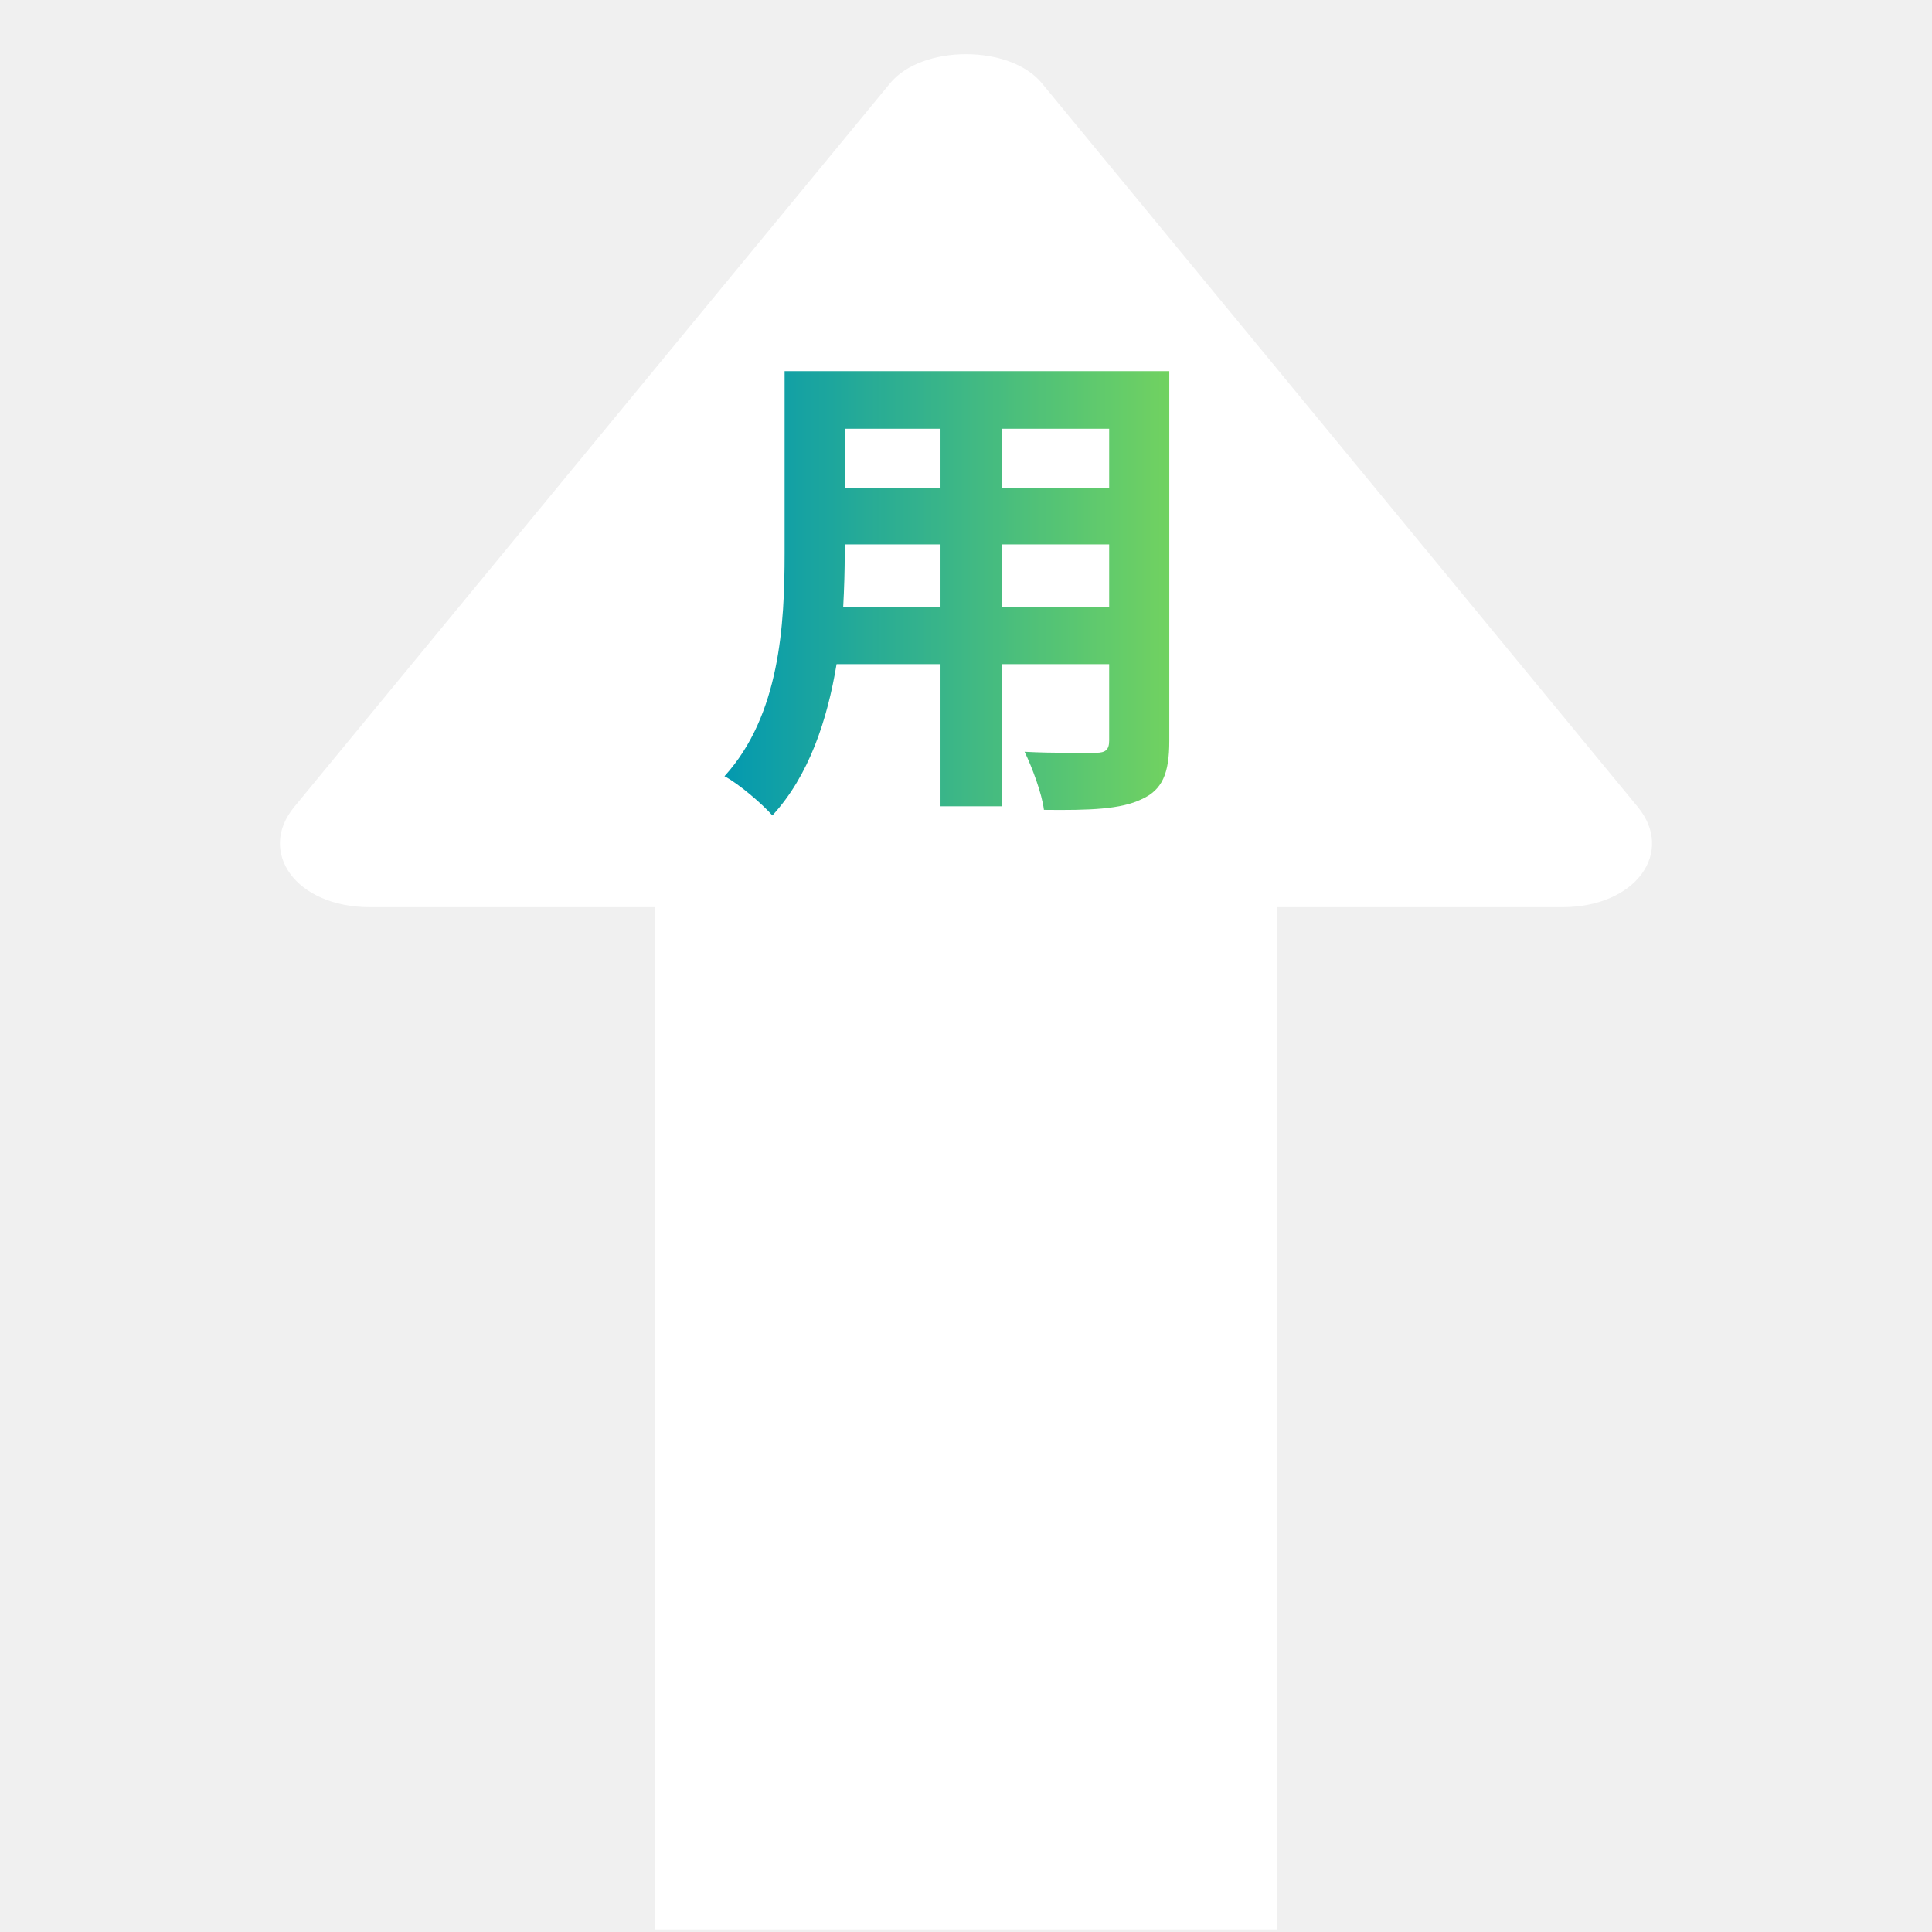
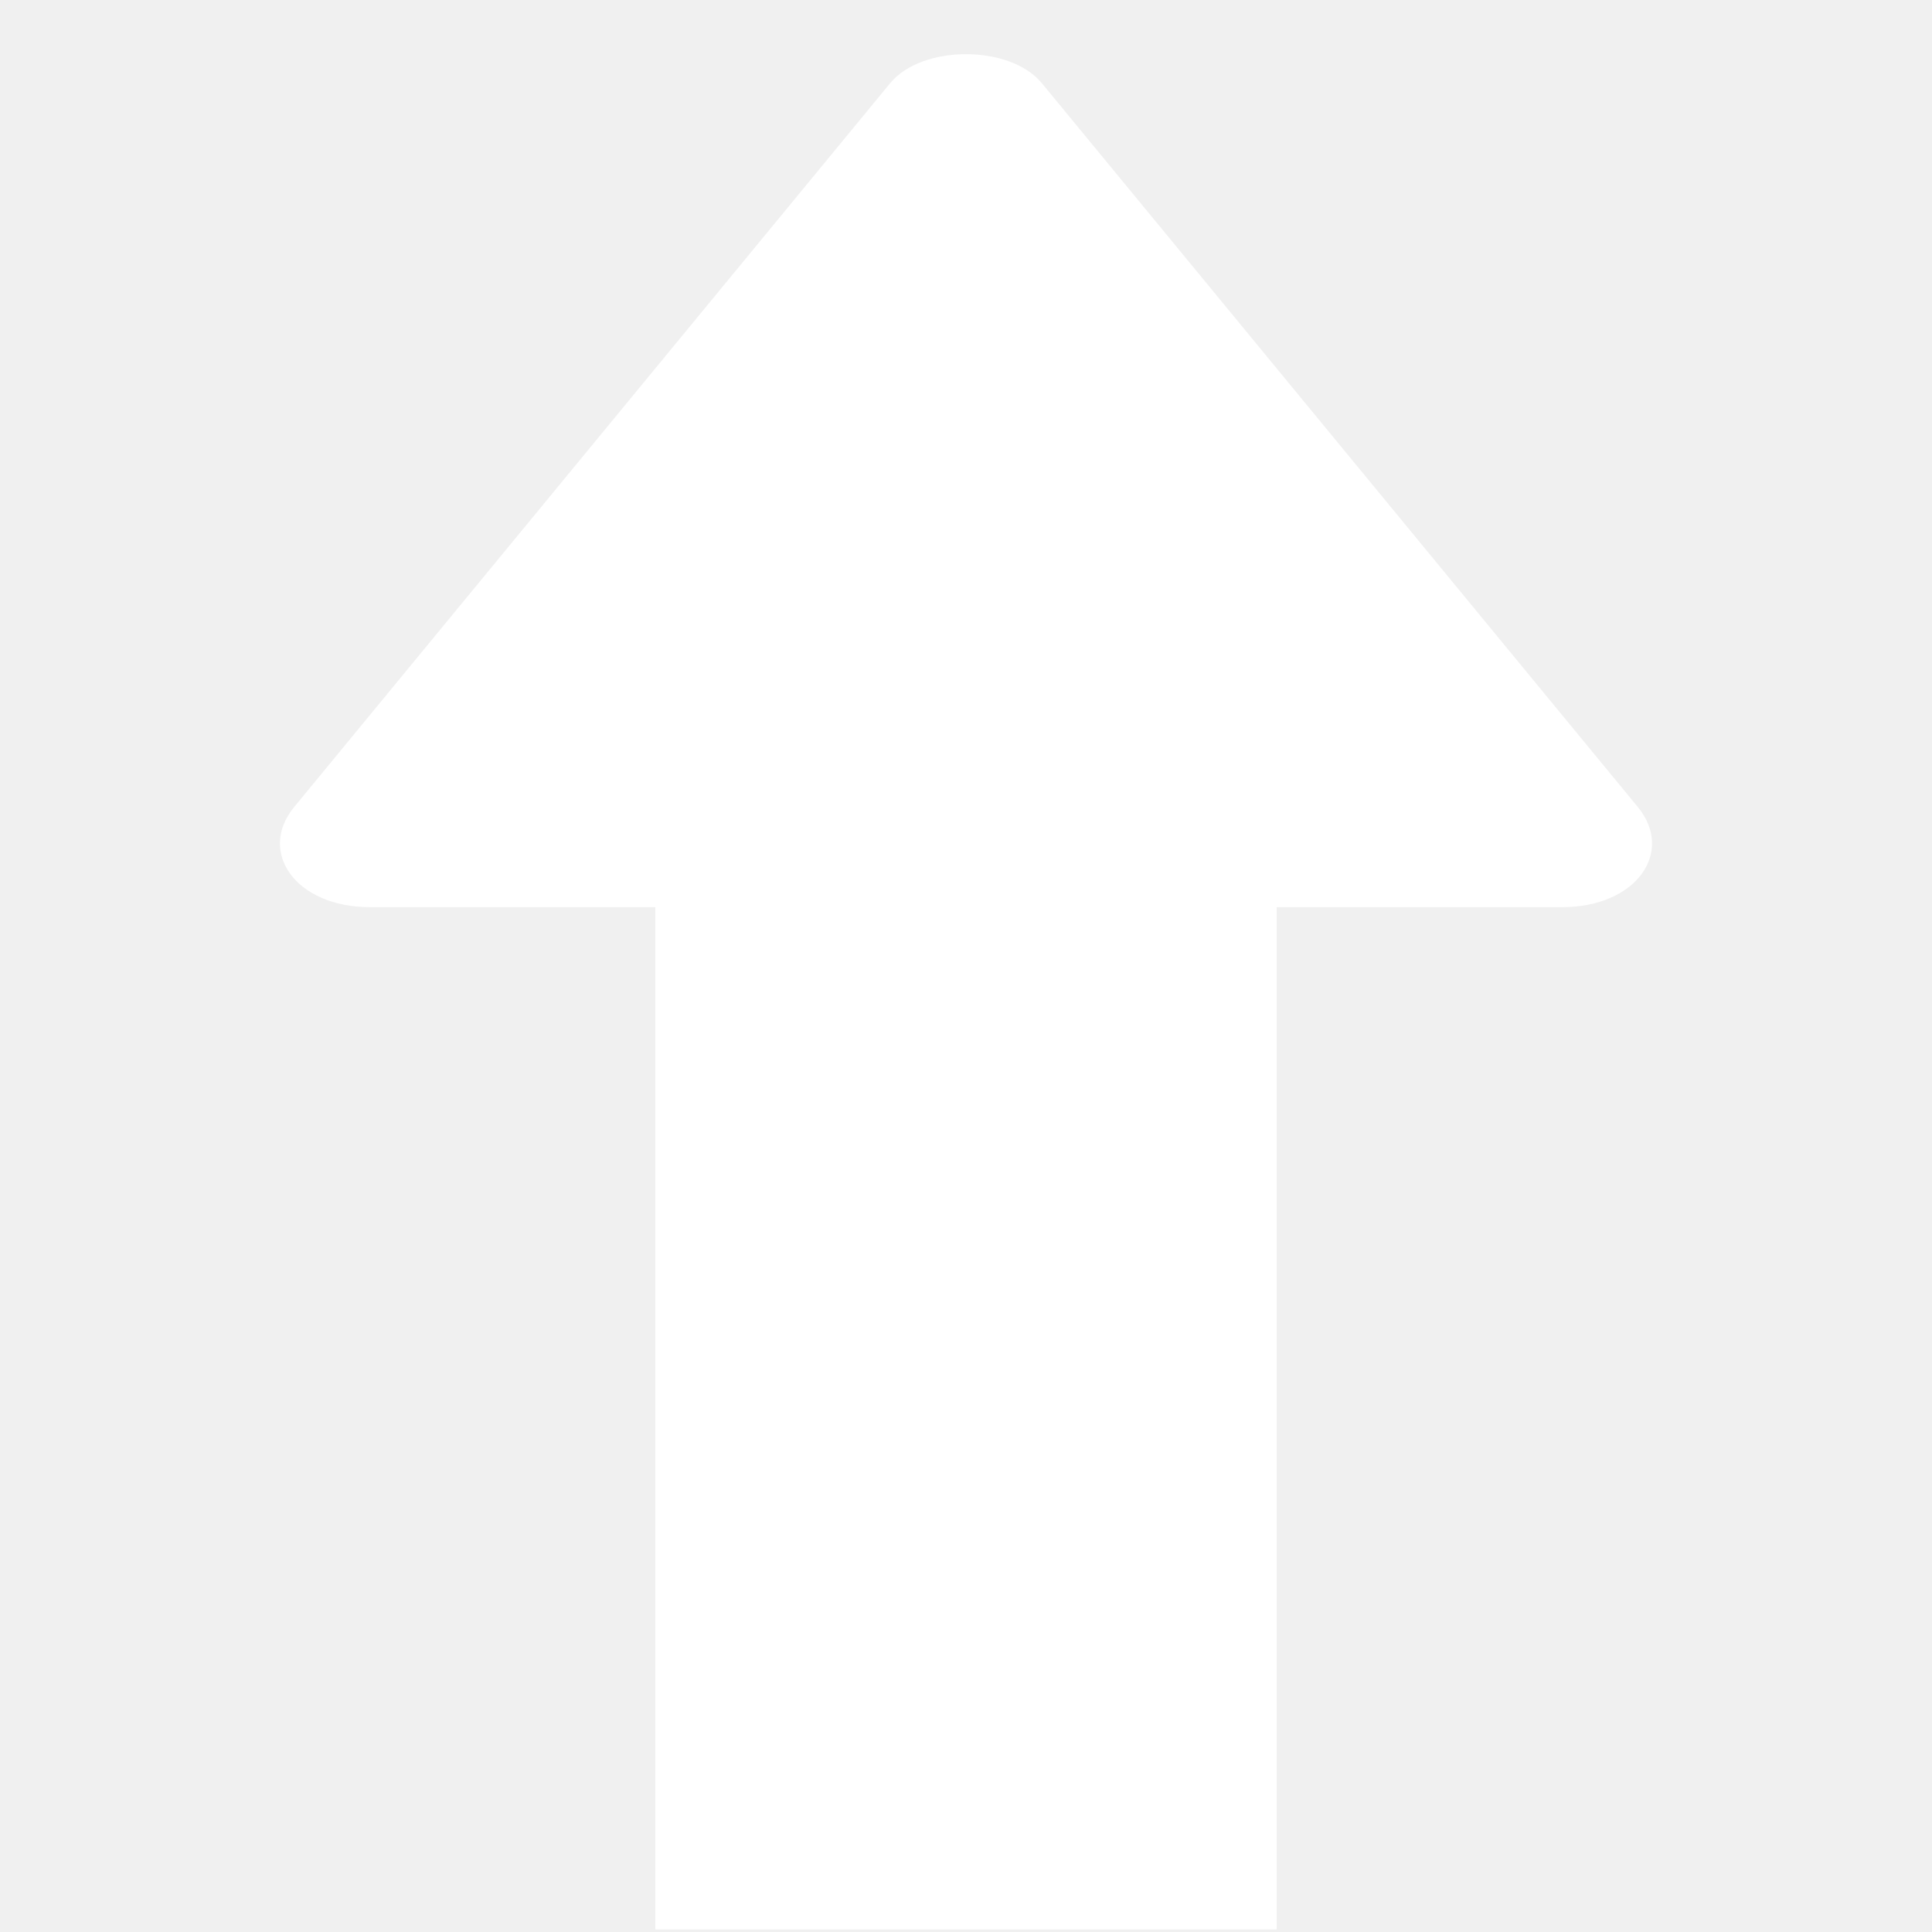
<svg xmlns="http://www.w3.org/2000/svg" width="2000" zoomAndPan="magnify" viewBox="0 0 1500 1500" height="2000" preserveAspectRatio="xMidYMid meet" version="1.0">
  <defs>
-     <filter x="0%" y="0%" width="100%" height="100%" id="5a58b65d5f">
-       <feColorMatrix values="0 0 0 0 1 0 0 0 0 1 0 0 0 0 1 0 0 0 1 0" color-interpolation-filters="sRGB" />
-     </filter>
    <g />
-     <clipPath id="3256fbe9da">
-       <rect x="0" width="1500" y="0" height="1500" />
-     </clipPath>
-     <clipPath id="afd4dc325f">
-       <rect x="0" width="1500" y="0" height="1500" />
-     </clipPath>
-     <mask id="fbdae59cf6">
-       <g filter="url(#5a58b65d5f)">
-         <g transform="matrix(1, 0, 0, 1, 0, 0.000000000000112861)">
-           <g clip-path="url(#afd4dc325f)">
-             <g transform="matrix(1, 0, 0, 1, 0, 0.000000000000112861)">
-               <g clip-path="url(#3256fbe9da)">
-                 <g fill="#000000" fill-opacity="1">
-                   <g transform="translate(552.201, 596.7287)">
-                     <g>
-                       <path d="M 225.48 -125.398 L 225.48 -174.055 L 308.949 -174.055 L 308.949 -125.398 Z M 102.457 -125.398 C 103.246 -140.035 103.645 -154.277 103.645 -166.938 L 103.645 -174.055 L 178.012 -174.055 L 178.012 -125.398 Z M 178.012 -263.855 L 178.012 -217.965 L 103.645 -217.965 L 103.645 -263.855 Z M 308.949 -217.965 L 225.48 -217.965 L 225.48 -263.855 L 308.949 -263.855 Z M 355.629 -308.555 L 56.965 -308.555 L 56.965 -167.332 C 56.965 -111.949 53.402 -41.535 10.285 5.934 C 20.965 11.473 39.953 27.691 47.469 36.395 C 75.953 5.539 90.191 -37.977 97.312 -81.094 L 178.012 -81.094 L 178.012 29.273 L 225.48 29.273 L 225.48 -81.094 L 308.949 -81.094 L 308.949 -21.758 C 308.949 -14.637 306.18 -12.262 298.664 -12.262 C 291.543 -12.262 265.438 -11.867 243.285 -13.055 C 249.219 -0.793 256.734 19.383 258.316 32.043 C 293.918 32.438 318.047 31.648 334.27 23.734 C 350.09 16.613 355.629 3.957 355.629 -21.363 Z M 355.629 -308.555 " />
-                     </g>
-                   </g>
-                 </g>
-               </g>
-             </g>
-           </g>
-         </g>
-       </g>
-     </mask>
-     <clipPath id="614f05c87a">
-       <path d="M 0 0 L 1500 0 L 1500 1500 L 0 1500 Z M 0 0 " clip-rule="nonzero" />
-     </clipPath>
-     <linearGradient x1="-485.672" gradientTransform="matrix(1.13744, 0, 0, 1.137282, 552.4231, 204.3242)" y1="242.5" x2="833.078" gradientUnits="userSpaceOnUse" y2="242.5" id="a40ce41852">
-       <stop stop-opacity="1" stop-color="rgb(0%, 59.219%, 69.8%)" offset="0" />
-       <stop stop-opacity="1" stop-color="rgb(0%, 59.219%, 69.8%)" offset="0.25" />
-       <stop stop-opacity="1" stop-color="rgb(0%, 59.219%, 69.8%)" offset="0.312" />
-       <stop stop-opacity="1" stop-color="rgb(0%, 59.219%, 69.8%)" offset="0.344" />
-       <stop stop-opacity="1" stop-color="rgb(0%, 59.219%, 69.8%)" offset="0.359" />
-       <stop stop-opacity="1" stop-color="rgb(0%, 59.219%, 69.8%)" offset="0.367" />
-       <stop stop-opacity="1" stop-color="rgb(0.629%, 59.549%, 69.345%)" offset="0.371" />
-       <stop stop-opacity="1" stop-color="rgb(1.259%, 59.879%, 68.89%)" offset="0.375" />
-       <stop stop-opacity="1" stop-color="rgb(1.99%, 60.262%, 68.361%)" offset="0.379" />
-       <stop stop-opacity="1" stop-color="rgb(2.722%, 60.646%, 67.833%)" offset="0.383" />
-       <stop stop-opacity="1" stop-color="rgb(3.455%, 61.029%, 67.303%)" offset="0.387" />
-       <stop stop-opacity="1" stop-color="rgb(4.187%, 61.412%, 66.776%)" offset="0.391" />
-       <stop stop-opacity="1" stop-color="rgb(4.918%, 61.795%, 66.246%)" offset="0.395" />
-       <stop stop-opacity="1" stop-color="rgb(5.65%, 62.18%, 65.718%)" offset="0.398" />
-       <stop stop-opacity="1" stop-color="rgb(6.383%, 62.563%, 65.189%)" offset="0.402" />
-       <stop stop-opacity="1" stop-color="rgb(7.115%, 62.946%, 64.661%)" offset="0.406" />
-       <stop stop-opacity="1" stop-color="rgb(7.846%, 63.329%, 64.133%)" offset="0.41" />
-       <stop stop-opacity="1" stop-color="rgb(8.578%, 63.713%, 63.605%)" offset="0.414" />
-       <stop stop-opacity="1" stop-color="rgb(9.309%, 64.096%, 63.075%)" offset="0.418" />
-       <stop stop-opacity="1" stop-color="rgb(10.042%, 64.479%, 62.547%)" offset="0.422" />
-       <stop stop-opacity="1" stop-color="rgb(10.774%, 64.862%, 62.018%)" offset="0.426" />
-       <stop stop-opacity="1" stop-color="rgb(11.507%, 65.247%, 61.49%)" offset="0.43" />
-       <stop stop-opacity="1" stop-color="rgb(12.238%, 65.63%, 60.96%)" offset="0.434" />
-       <stop stop-opacity="1" stop-color="rgb(12.97%, 66.014%, 60.432%)" offset="0.438" />
-       <stop stop-opacity="1" stop-color="rgb(13.702%, 66.397%, 59.903%)" offset="0.441" />
-       <stop stop-opacity="1" stop-color="rgb(14.435%, 66.78%, 59.375%)" offset="0.445" />
-       <stop stop-opacity="1" stop-color="rgb(15.166%, 67.163%, 58.846%)" offset="0.449" />
-       <stop stop-opacity="1" stop-color="rgb(15.898%, 67.548%, 58.318%)" offset="0.453" />
-       <stop stop-opacity="1" stop-color="rgb(16.631%, 67.931%, 57.788%)" offset="0.457" />
-       <stop stop-opacity="1" stop-color="rgb(17.363%, 68.314%, 57.26%)" offset="0.461" />
-       <stop stop-opacity="1" stop-color="rgb(18.094%, 68.697%, 56.731%)" offset="0.465" />
-       <stop stop-opacity="1" stop-color="rgb(18.826%, 69.081%, 56.203%)" offset="0.469" />
-       <stop stop-opacity="1" stop-color="rgb(19.559%, 69.464%, 55.675%)" offset="0.473" />
-       <stop stop-opacity="1" stop-color="rgb(20.291%, 69.847%, 55.147%)" offset="0.477" />
-       <stop stop-opacity="1" stop-color="rgb(21.022%, 70.23%, 54.617%)" offset="0.48" />
-       <stop stop-opacity="1" stop-color="rgb(21.754%, 70.615%, 54.089%)" offset="0.484" />
-       <stop stop-opacity="1" stop-color="rgb(22.487%, 70.998%, 53.56%)" offset="0.488" />
-       <stop stop-opacity="1" stop-color="rgb(23.219%, 71.381%, 53.032%)" offset="0.492" />
-       <stop stop-opacity="1" stop-color="rgb(23.95%, 71.764%, 52.502%)" offset="0.496" />
-       <stop stop-opacity="1" stop-color="rgb(24.683%, 72.148%, 51.974%)" offset="0.5" />
-       <stop stop-opacity="1" stop-color="rgb(25.415%, 72.531%, 51.445%)" offset="0.504" />
-       <stop stop-opacity="1" stop-color="rgb(26.147%, 72.916%, 50.917%)" offset="0.508" />
-       <stop stop-opacity="1" stop-color="rgb(26.878%, 73.299%, 50.388%)" offset="0.512" />
-       <stop stop-opacity="1" stop-color="rgb(27.611%, 73.682%, 49.86%)" offset="0.516" />
-       <stop stop-opacity="1" stop-color="rgb(28.343%, 74.065%, 49.33%)" offset="0.52" />
-       <stop stop-opacity="1" stop-color="rgb(29.076%, 74.449%, 48.802%)" offset="0.523" />
-       <stop stop-opacity="1" stop-color="rgb(29.807%, 74.832%, 48.274%)" offset="0.527" />
-       <stop stop-opacity="1" stop-color="rgb(30.539%, 75.215%, 47.746%)" offset="0.531" />
-       <stop stop-opacity="1" stop-color="rgb(31.271%, 75.598%, 47.217%)" offset="0.535" />
-       <stop stop-opacity="1" stop-color="rgb(32.004%, 75.983%, 46.689%)" offset="0.539" />
-       <stop stop-opacity="1" stop-color="rgb(32.735%, 76.366%, 46.159%)" offset="0.543" />
-       <stop stop-opacity="1" stop-color="rgb(33.467%, 76.749%, 45.631%)" offset="0.547" />
-       <stop stop-opacity="1" stop-color="rgb(34.2%, 77.132%, 45.102%)" offset="0.551" />
-       <stop stop-opacity="1" stop-color="rgb(34.932%, 77.516%, 44.574%)" offset="0.555" />
-       <stop stop-opacity="1" stop-color="rgb(35.663%, 77.899%, 44.044%)" offset="0.559" />
-       <stop stop-opacity="1" stop-color="rgb(36.395%, 78.284%, 43.517%)" offset="0.562" />
-       <stop stop-opacity="1" stop-color="rgb(37.128%, 78.667%, 42.987%)" offset="0.566" />
-       <stop stop-opacity="1" stop-color="rgb(37.86%, 79.05%, 42.459%)" offset="0.57" />
-       <stop stop-opacity="1" stop-color="rgb(38.591%, 79.433%, 41.93%)" offset="0.574" />
-       <stop stop-opacity="1" stop-color="rgb(39.323%, 79.817%, 41.402%)" offset="0.578" />
-       <stop stop-opacity="1" stop-color="rgb(40.056%, 80.2%, 40.872%)" offset="0.582" />
-       <stop stop-opacity="1" stop-color="rgb(40.788%, 80.583%, 40.344%)" offset="0.586" />
-       <stop stop-opacity="1" stop-color="rgb(41.519%, 80.966%, 39.816%)" offset="0.59" />
-       <stop stop-opacity="1" stop-color="rgb(42.252%, 81.351%, 39.288%)" offset="0.594" />
-       <stop stop-opacity="1" stop-color="rgb(42.984%, 81.734%, 38.759%)" offset="0.598" />
-       <stop stop-opacity="1" stop-color="rgb(43.716%, 82.117%, 38.231%)" offset="0.602" />
-       <stop stop-opacity="1" stop-color="rgb(44.447%, 82.5%, 37.701%)" offset="0.605" />
-       <stop stop-opacity="1" stop-color="rgb(45.18%, 82.884%, 37.173%)" offset="0.609" />
-       <stop stop-opacity="1" stop-color="rgb(45.912%, 83.267%, 36.644%)" offset="0.613" />
-       <stop stop-opacity="1" stop-color="rgb(46.645%, 83.65%, 36.116%)" offset="0.617" />
-       <stop stop-opacity="1" stop-color="rgb(47.375%, 84.033%, 35.587%)" offset="0.621" />
-       <stop stop-opacity="1" stop-color="rgb(48.108%, 84.418%, 35.059%)" offset="0.625" />
-       <stop stop-opacity="1" stop-color="rgb(48.758%, 84.758%, 34.589%)" offset="0.629" />
-       <stop stop-opacity="1" stop-color="rgb(49.409%, 85.1%, 34.119%)" offset="0.633" />
-       <stop stop-opacity="1" stop-color="rgb(49.409%, 85.1%, 34.119%)" offset="0.641" />
-       <stop stop-opacity="1" stop-color="rgb(49.409%, 85.1%, 34.119%)" offset="0.656" />
-       <stop stop-opacity="1" stop-color="rgb(49.409%, 85.1%, 34.119%)" offset="0.688" />
-       <stop stop-opacity="1" stop-color="rgb(49.409%, 85.1%, 34.119%)" offset="0.75" />
-       <stop stop-opacity="1" stop-color="rgb(49.409%, 85.1%, 34.119%)" offset="1" />
-     </linearGradient>
-     <clipPath id="e050fef16a">
-       <rect x="0" width="1500" y="0" height="1500" />
-     </clipPath>
-     <clipPath id="bad8b18ae4">
-       <rect x="0" width="1500" y="0" height="1500" />
-     </clipPath>
-     <clipPath id="6e0c41c121">
-       <rect x="0" width="1500" y="0" height="1500" />
-     </clipPath>
  </defs>
  <path fill="#ffffff" d="M 691.094 64.609 L 228.414 626.531 C 199.73 661.363 229.383 704.332 287.316 704.332 L 508.805 704.332 L 508.805 1498.039 L 991.191 1498.039 L 991.191 704.336 L 1212.68 704.336 C 1270.613 704.336 1300.27 661.367 1271.582 626.535 L 808.902 64.609 C 784.148 34.551 715.844 34.551 691.094 64.609 Z M 691.094 64.609 " fill-opacity="1" fill-rule="evenodd" />
-   <g transform="matrix(1, 0, 0, 1, 0, 0.000000000000112861)">
-     <g clip-path="url(#6e0c41c121)">
-       <g fill="#000000" fill-opacity="0">
-         <g transform="translate(552.201, 596.7287)">
-           <g>
-             <path d="M 225.48 -125.398 L 225.48 -174.055 L 308.949 -174.055 L 308.949 -125.398 Z M 102.457 -125.398 C 103.246 -140.035 103.645 -154.277 103.645 -166.938 L 103.645 -174.055 L 178.012 -174.055 L 178.012 -125.398 Z M 178.012 -263.855 L 178.012 -217.965 L 103.645 -217.965 L 103.645 -263.855 Z M 308.949 -217.965 L 225.48 -217.965 L 225.48 -263.855 L 308.949 -263.855 Z M 355.629 -308.555 L 56.965 -308.555 L 56.965 -167.332 C 56.965 -111.949 53.402 -41.535 10.285 5.934 C 20.965 11.473 39.953 27.691 47.469 36.395 C 75.953 5.539 90.191 -37.977 97.312 -81.094 L 178.012 -81.094 L 178.012 29.273 L 225.48 29.273 L 225.48 -81.094 L 308.949 -81.094 L 308.949 -21.758 C 308.949 -14.637 306.18 -12.262 298.664 -12.262 C 291.543 -12.262 265.438 -11.867 243.285 -13.055 C 249.219 -0.793 256.734 19.383 258.316 32.043 C 293.918 32.438 318.047 31.648 334.27 23.734 C 350.09 16.613 355.629 3.957 355.629 -21.363 Z M 355.629 -308.555 " />
-           </g>
-         </g>
-       </g>
-       <g transform="matrix(1, 0, 0, 1, 0, 0.000000000000112861)">
-         <g clip-path="url(#bad8b18ae4)">
-           <g mask="url(#fbdae59cf6)">
-             <g transform="matrix(1, 0, 0, 1, 0, 0.000000000000112861)">
-               <g clip-path="url(#e050fef16a)">
-                 <g clip-path="url(#614f05c87a)">
-                   <rect x="-805.2" fill="url(#a40ce41852)" width="3110.4" height="3110.4" y="-805.2" />
-                 </g>
-               </g>
-             </g>
-           </g>
-         </g>
-       </g>
-       <g fill="#000000" fill-opacity="0">
-         <g transform="translate(552.201, 596.7287)">
-           <g>
-             <path d="M 225.48 -125.398 L 225.48 -174.055 L 308.949 -174.055 L 308.949 -125.398 Z M 102.457 -125.398 C 103.246 -140.035 103.645 -154.277 103.645 -166.938 L 103.645 -174.055 L 178.012 -174.055 L 178.012 -125.398 Z M 178.012 -263.855 L 178.012 -217.965 L 103.645 -217.965 L 103.645 -263.855 Z M 308.949 -217.965 L 225.48 -217.965 L 225.48 -263.855 L 308.949 -263.855 Z M 355.629 -308.555 L 56.965 -308.555 L 56.965 -167.332 C 56.965 -111.949 53.402 -41.535 10.285 5.934 C 20.965 11.473 39.953 27.691 47.469 36.395 C 75.953 5.539 90.191 -37.977 97.312 -81.094 L 178.012 -81.094 L 178.012 29.273 L 225.48 29.273 L 225.48 -81.094 L 308.949 -81.094 L 308.949 -21.758 C 308.949 -14.637 306.18 -12.262 298.664 -12.262 C 291.543 -12.262 265.438 -11.867 243.285 -13.055 C 249.219 -0.793 256.734 19.383 258.316 32.043 C 293.918 32.438 318.047 31.648 334.27 23.734 C 350.09 16.613 355.629 3.957 355.629 -21.363 Z M 355.629 -308.555 " />
-           </g>
-         </g>
+   <g fill="#ffffff" fill-opacity="1">
+     <g transform="translate(552.2051, 597.2063)">
+       <g>
+         <path d="M 225.48 -125.398 L 225.48 -174.055 L 308.949 -174.055 L 308.949 -125.398 Z M 102.457 -125.398 C 103.246 -140.035 103.641 -154.277 103.641 -166.934 L 103.641 -174.055 L 178.012 -174.055 L 178.012 -125.398 Z M 178.012 -263.852 L 178.012 -217.965 L 103.641 -217.965 L 103.641 -263.852 Z M 308.949 -217.965 L 225.48 -217.965 L 225.48 -263.852 L 308.949 -263.852 Z M 355.625 -308.551 L 56.965 -308.551 L 56.965 -167.332 C 56.965 -111.949 53.402 -41.535 10.285 5.934 C 20.965 11.473 39.953 27.691 47.469 36.395 C 75.953 5.539 90.191 -37.977 97.312 -81.094 L 178.012 -81.094 L 178.012 29.273 L 225.48 29.273 L 225.48 -81.094 L 308.949 -81.094 L 308.949 -21.758 C 308.949 -14.637 306.18 -12.262 298.664 -12.262 C 291.543 -12.262 265.434 -11.867 243.281 -13.055 C 249.215 -0.793 256.73 19.383 258.312 32.043 C 293.914 32.438 318.047 31.645 334.266 23.734 C 350.09 16.613 355.625 3.957 355.625 -21.359 Z M 355.625 -308.551 " />
      </g>
    </g>
  </g>
</svg>
